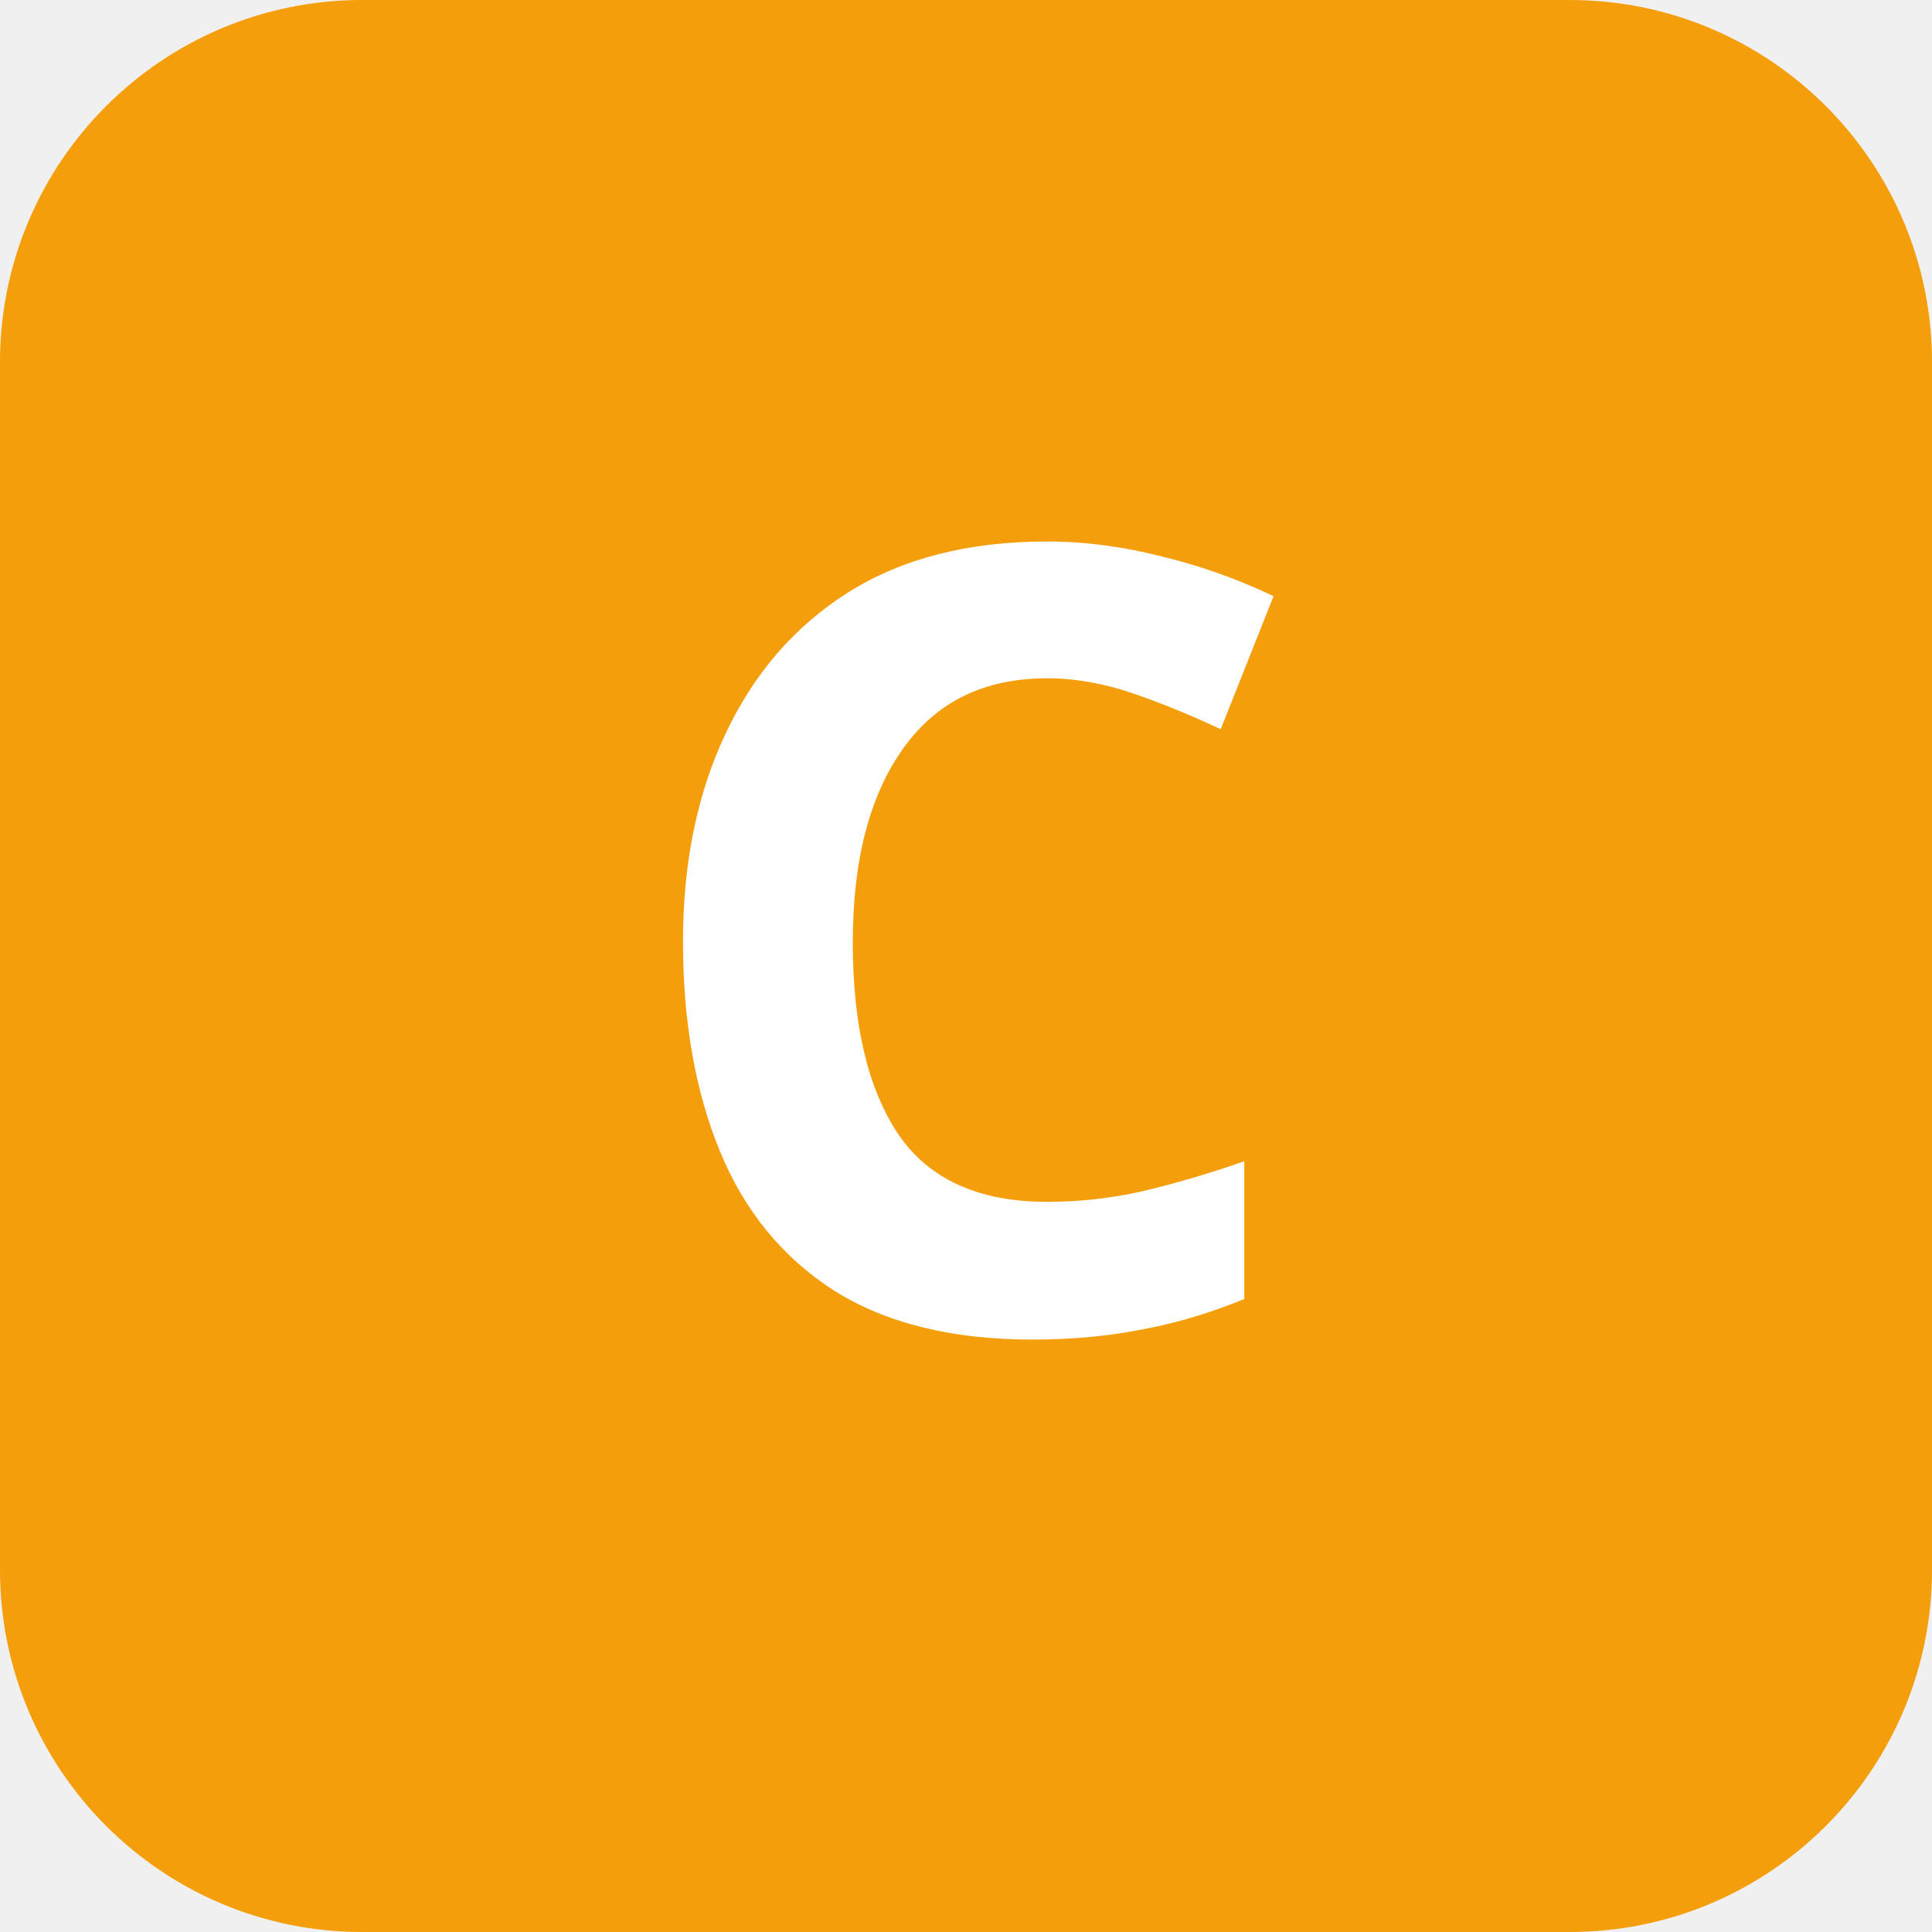
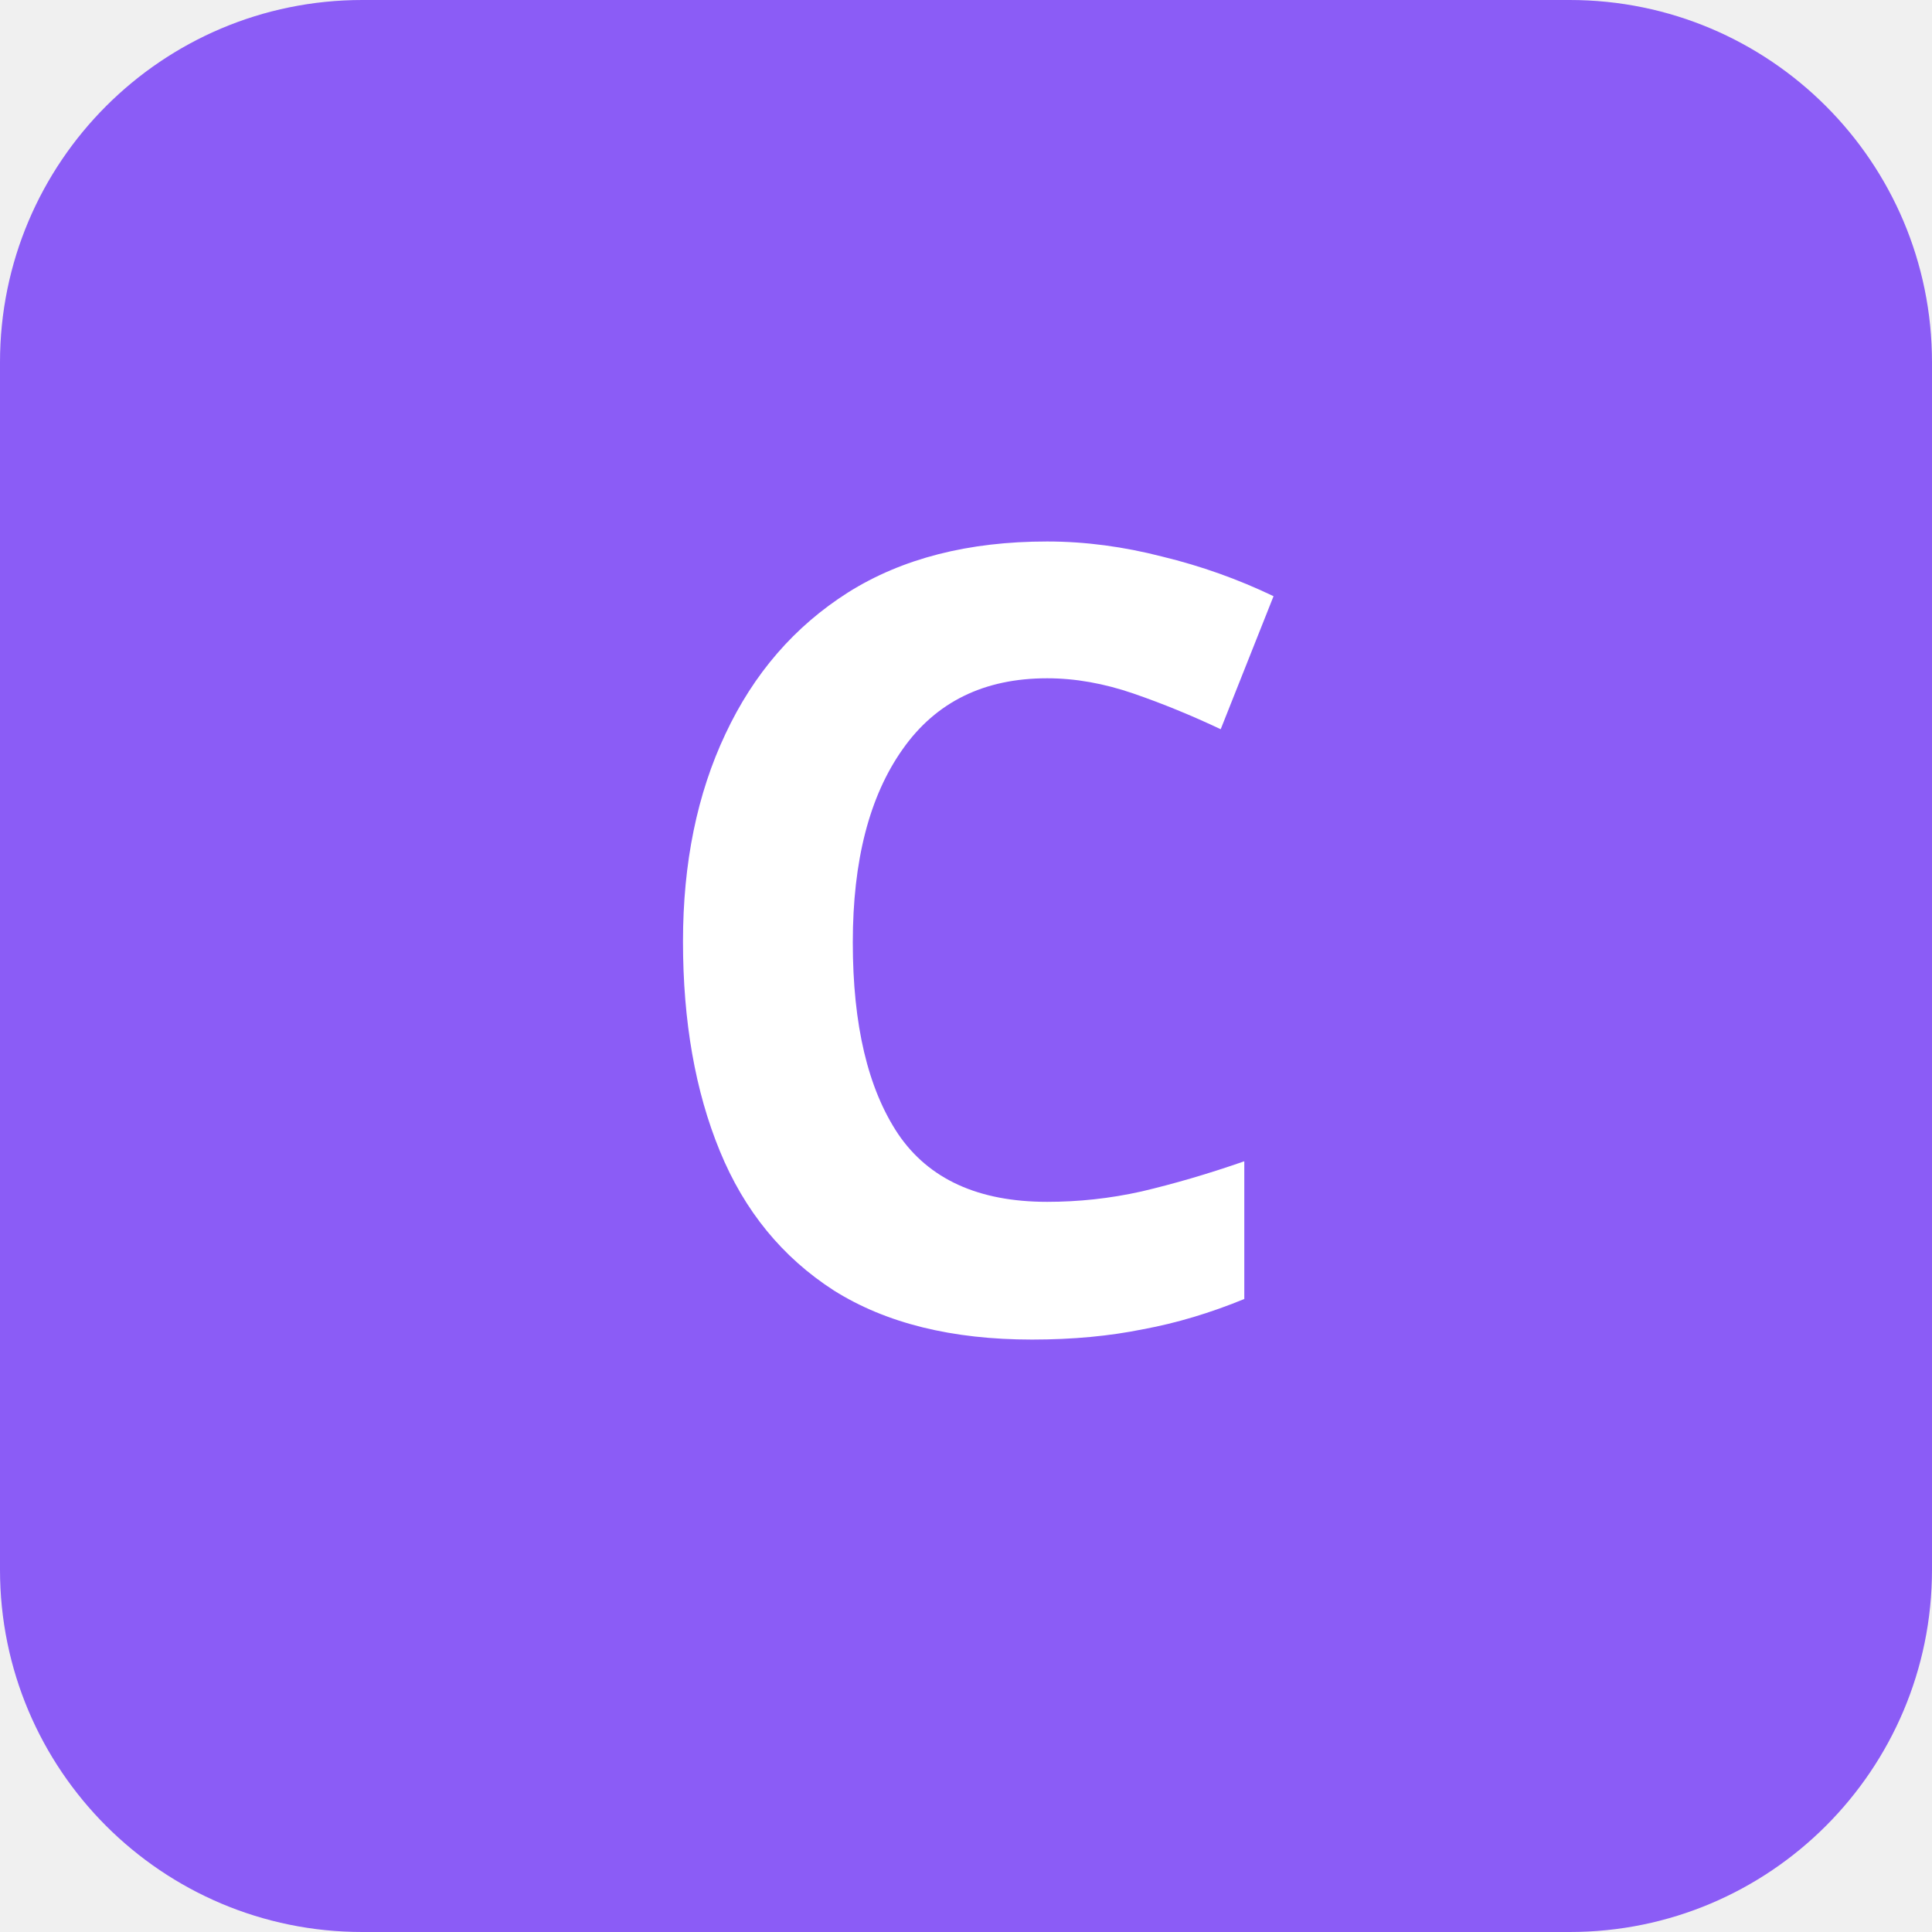
<svg xmlns="http://www.w3.org/2000/svg" viewBox="0 0 32 32">
-   <rect width="32" height="32" rx="6" fill="#f59e0b" />
+   <rect width="32" height="32" rx="6" fill="#8b5cf6" />
  <text x="16" y="22" text-anchor="middle" font-family="system-ui,sans-serif" font-size="18" font-weight="800" fill="white">C</text>
</svg>
